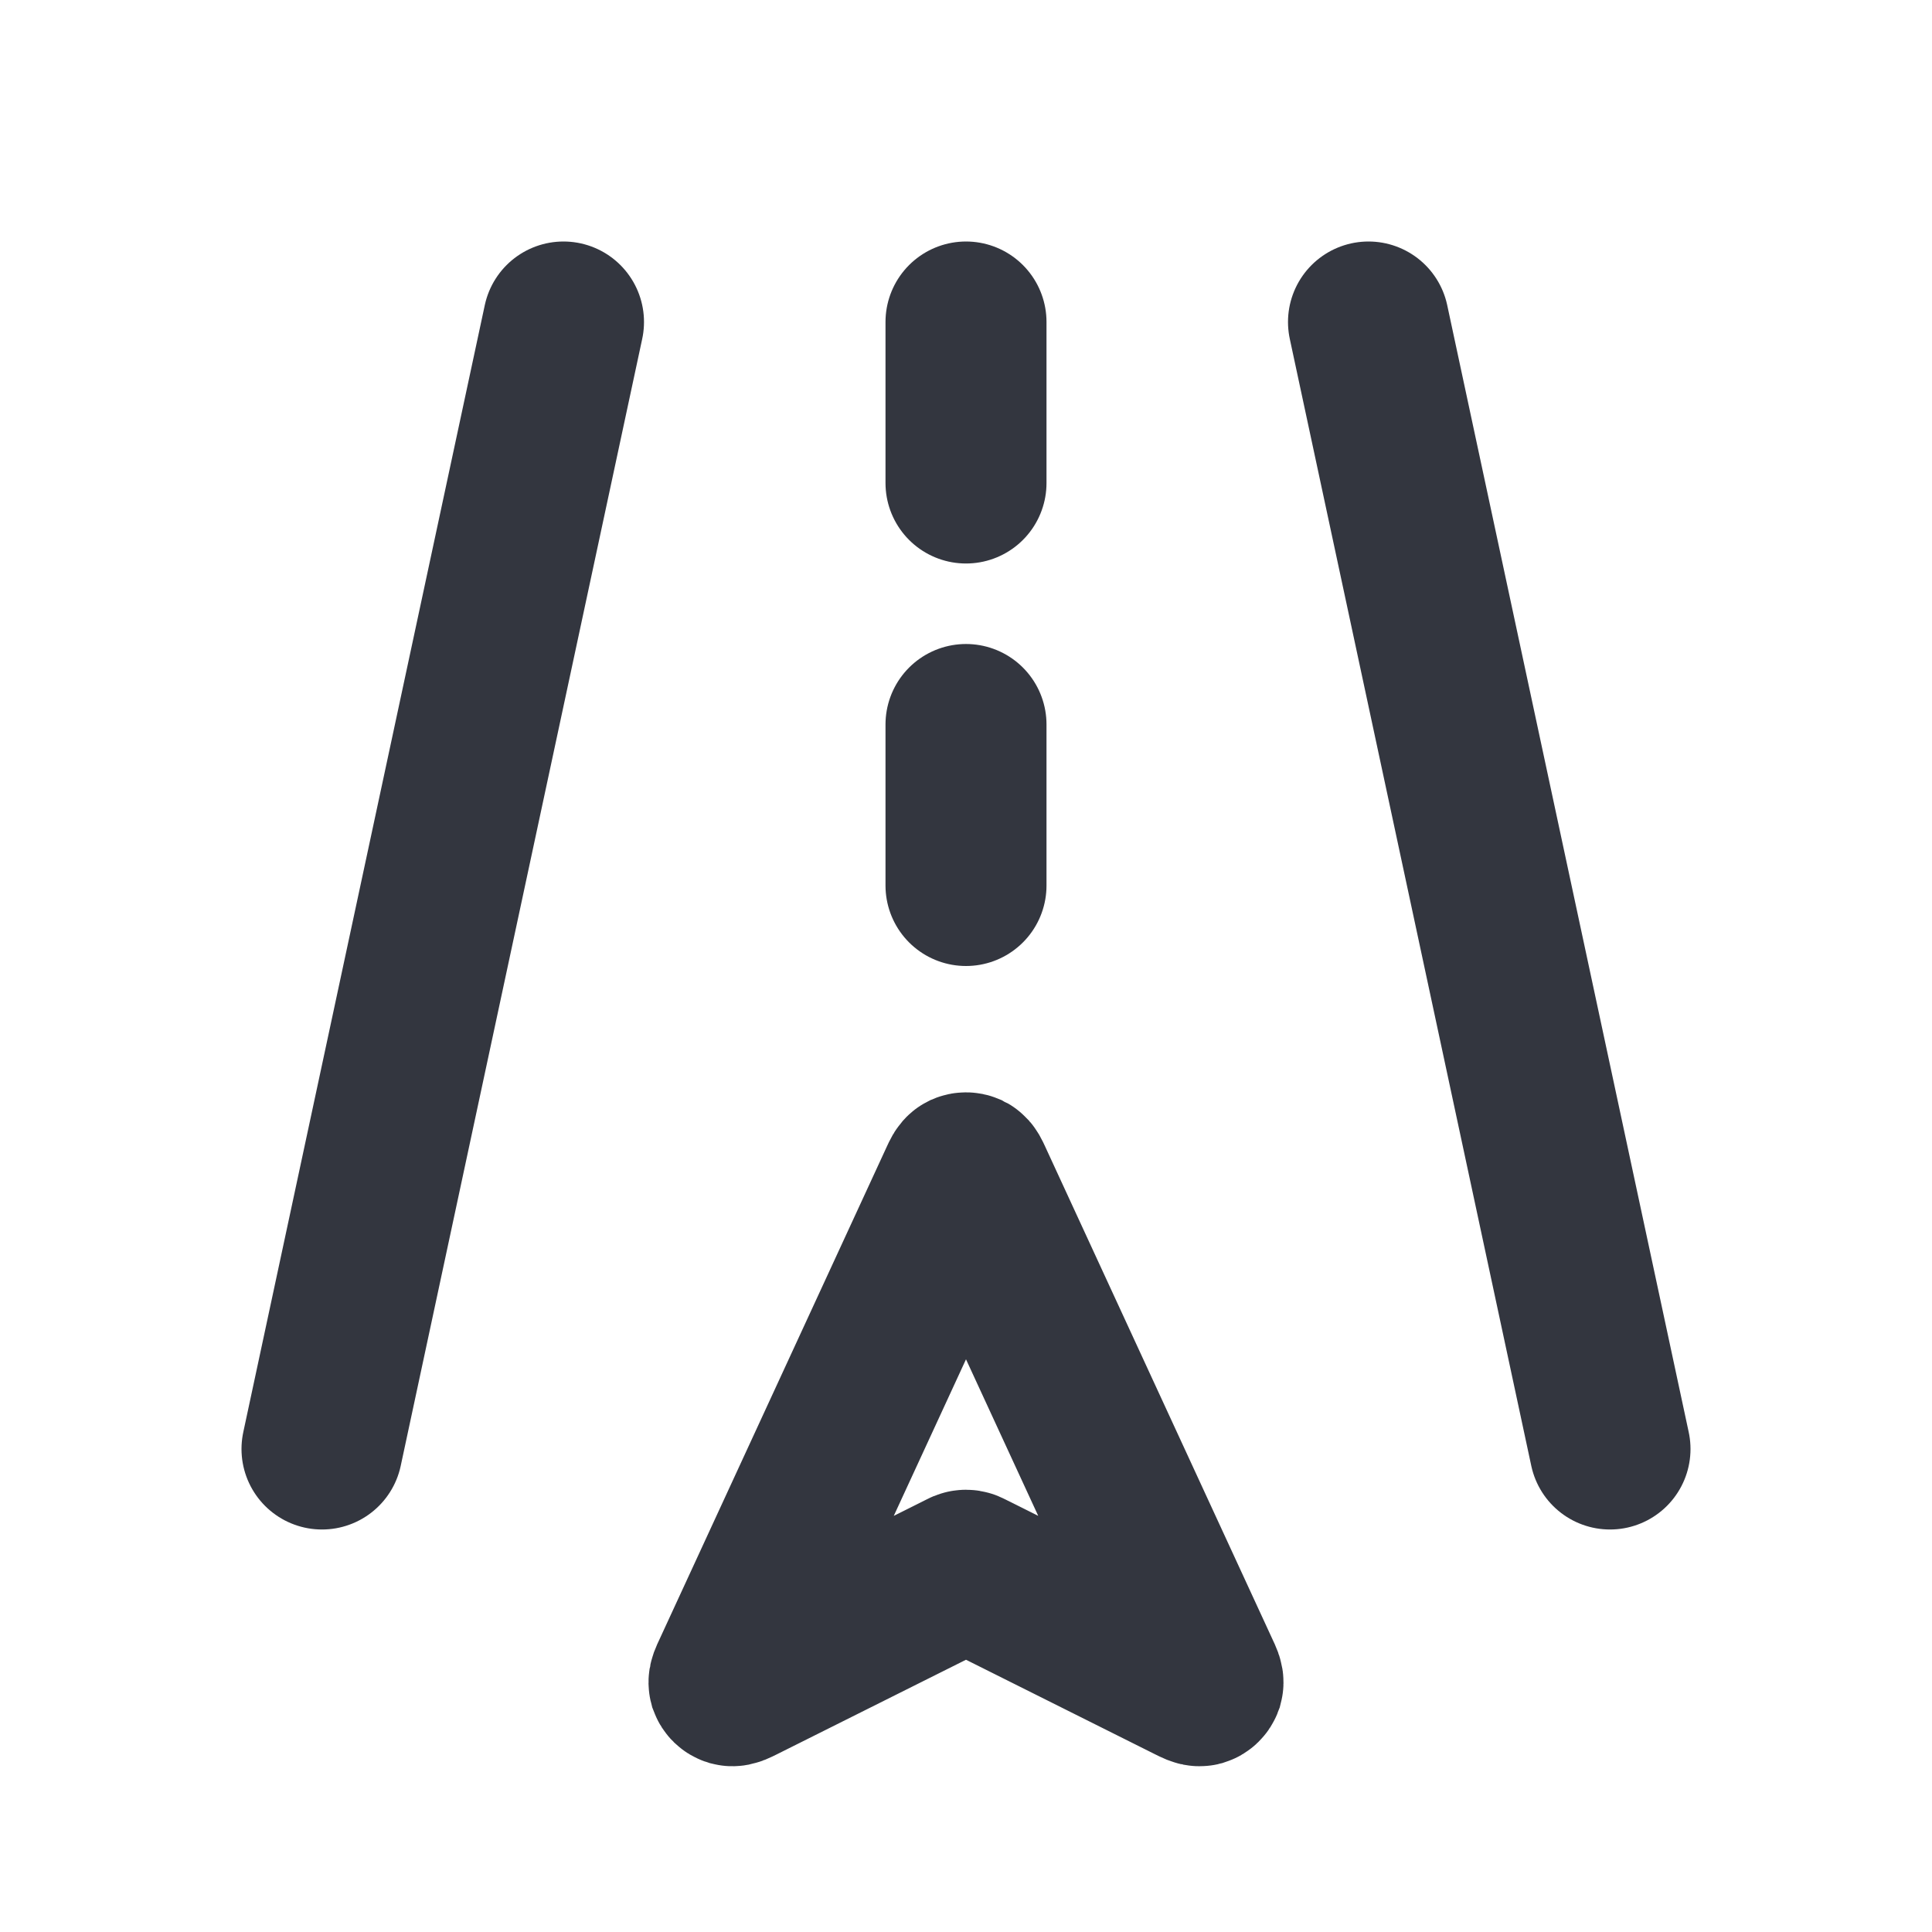
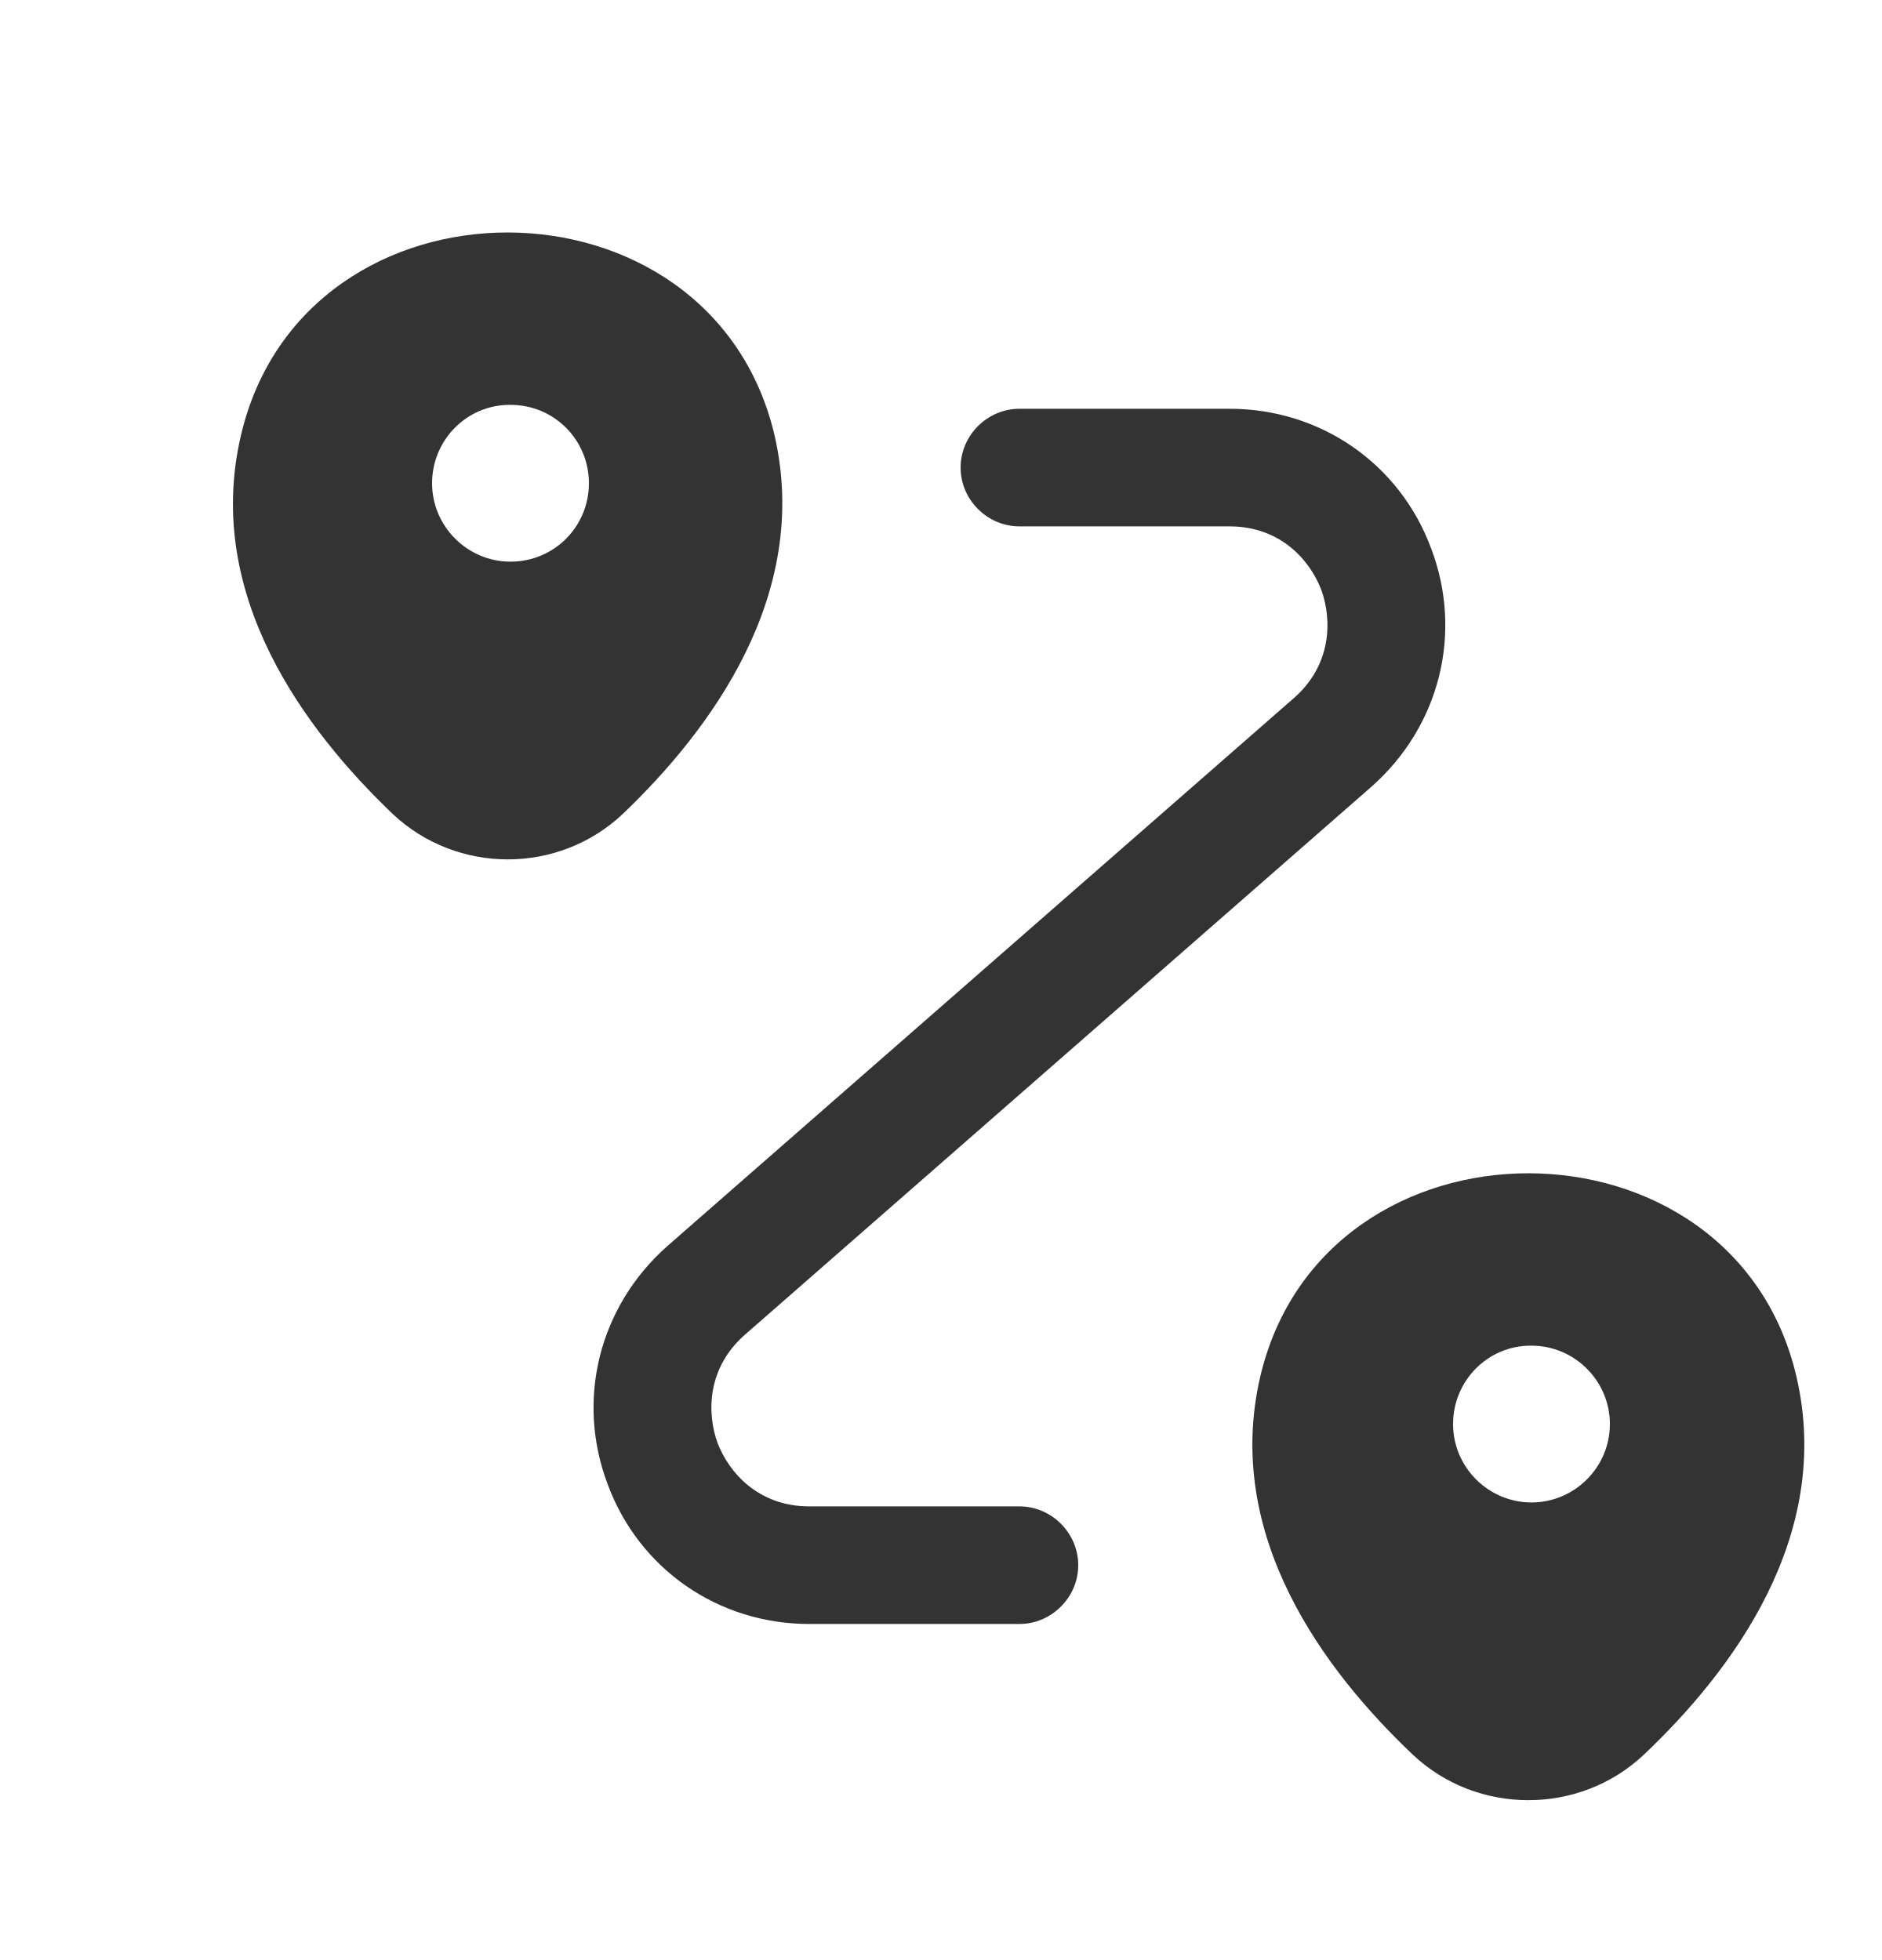
- <svg xmlns="http://www.w3.org/2000/svg" width="32px" height="32px" viewBox="0 0 24 24" fill="none">
-   <path d="M9.096 20.793L11.927 14.657C11.95 14.607 11.962 14.582 11.978 14.574C11.992 14.568 12.008 14.568 12.022 14.574C12.038 14.582 12.05 14.607 12.073 14.657L14.904 20.793C14.934 20.856 14.948 20.888 14.943 20.907C14.937 20.923 14.925 20.935 14.909 20.94C14.89 20.945 14.859 20.929 14.796 20.898L12.036 19.518L12.036 19.518C12.023 19.511 12.016 19.508 12.009 19.507C12.003 19.506 11.997 19.506 11.991 19.507C11.984 19.508 11.977 19.511 11.964 19.518L11.964 19.518L9.204 20.898C9.141 20.929 9.11 20.945 9.091 20.94C9.075 20.935 9.063 20.923 9.057 20.907C9.052 20.888 9.066 20.856 9.096 20.793Z" stroke="#33363F" stroke-width="2" stroke-linecap="round" />
-   <path d="M4 18L7 4" stroke="#33363F" stroke-width="2" stroke-linecap="round" />
-   <path d="M20 18L17 4" stroke="#33363F" stroke-width="2" stroke-linecap="round" />
-   <path d="M12 11L12 9" stroke="#33363F" stroke-width="2" stroke-linecap="round" />
-   <path d="M12 6L12 4" stroke="#33363F" stroke-width="2" stroke-linecap="round" />
+ <svg xmlns="http://www.w3.org/2000/svg" width="24" height="25" viewBox="0 0 24 25" fill="none">
+   <path d="M9.88 5.564C9.08 2.104 3.87 2.094 3.07 5.564C2.6 7.594 3.89 9.314 5.01 10.384C5.83 11.154 7.12 11.154 7.94 10.384C9.06 9.314 10.34 7.594 9.88 5.564ZM6.51 7.164C5.96 7.164 5.51 6.714 5.51 6.164C5.51 5.614 5.95 5.164 6.5 5.164H6.51C7.07 5.164 7.51 5.614 7.51 6.164C7.51 6.714 7.07 7.164 6.51 7.164Z" fill="#333333" />
+   <path d="M22.91 17.564C22.11 14.104 16.88 14.094 16.07 17.564C15.6 19.594 16.89 21.314 18.02 22.384C18.84 23.154 20.14 23.154 20.96 22.384C22.09 21.314 23.38 19.594 22.91 17.564ZM19.53 19.164C18.98 19.164 18.53 18.714 18.53 18.164C18.53 17.614 18.97 17.164 19.52 17.164H19.53C20.08 17.164 20.53 17.614 20.53 18.164C20.53 18.714 20.08 19.164 19.53 19.164Z" fill="#333333" />
+   <path d="M13 20.714H10.32C9.16 20.714 8.15 20.014 7.75 18.934C7.34 17.854 7.64 16.664 8.51 15.894L16.5 8.904C16.98 8.484 16.99 7.914 16.85 7.524C16.7 7.134 16.32 6.714 15.68 6.714H13C12.59 6.714 12.25 6.374 12.25 5.964C12.25 5.554 12.59 5.214 13 5.214H15.68C16.84 5.214 17.85 5.914 18.25 6.994C18.66 8.074 18.36 9.264 17.49 10.034L9.5 17.024C9.02 17.444 9.01 18.014 9.15 18.404C9.3 18.794 9.68 19.214 10.32 19.214H13C13.41 19.214 13.75 19.554 13.75 19.964C13.75 20.374 13.41 20.714 13 20.714Z" fill="#333333" />
</svg>
